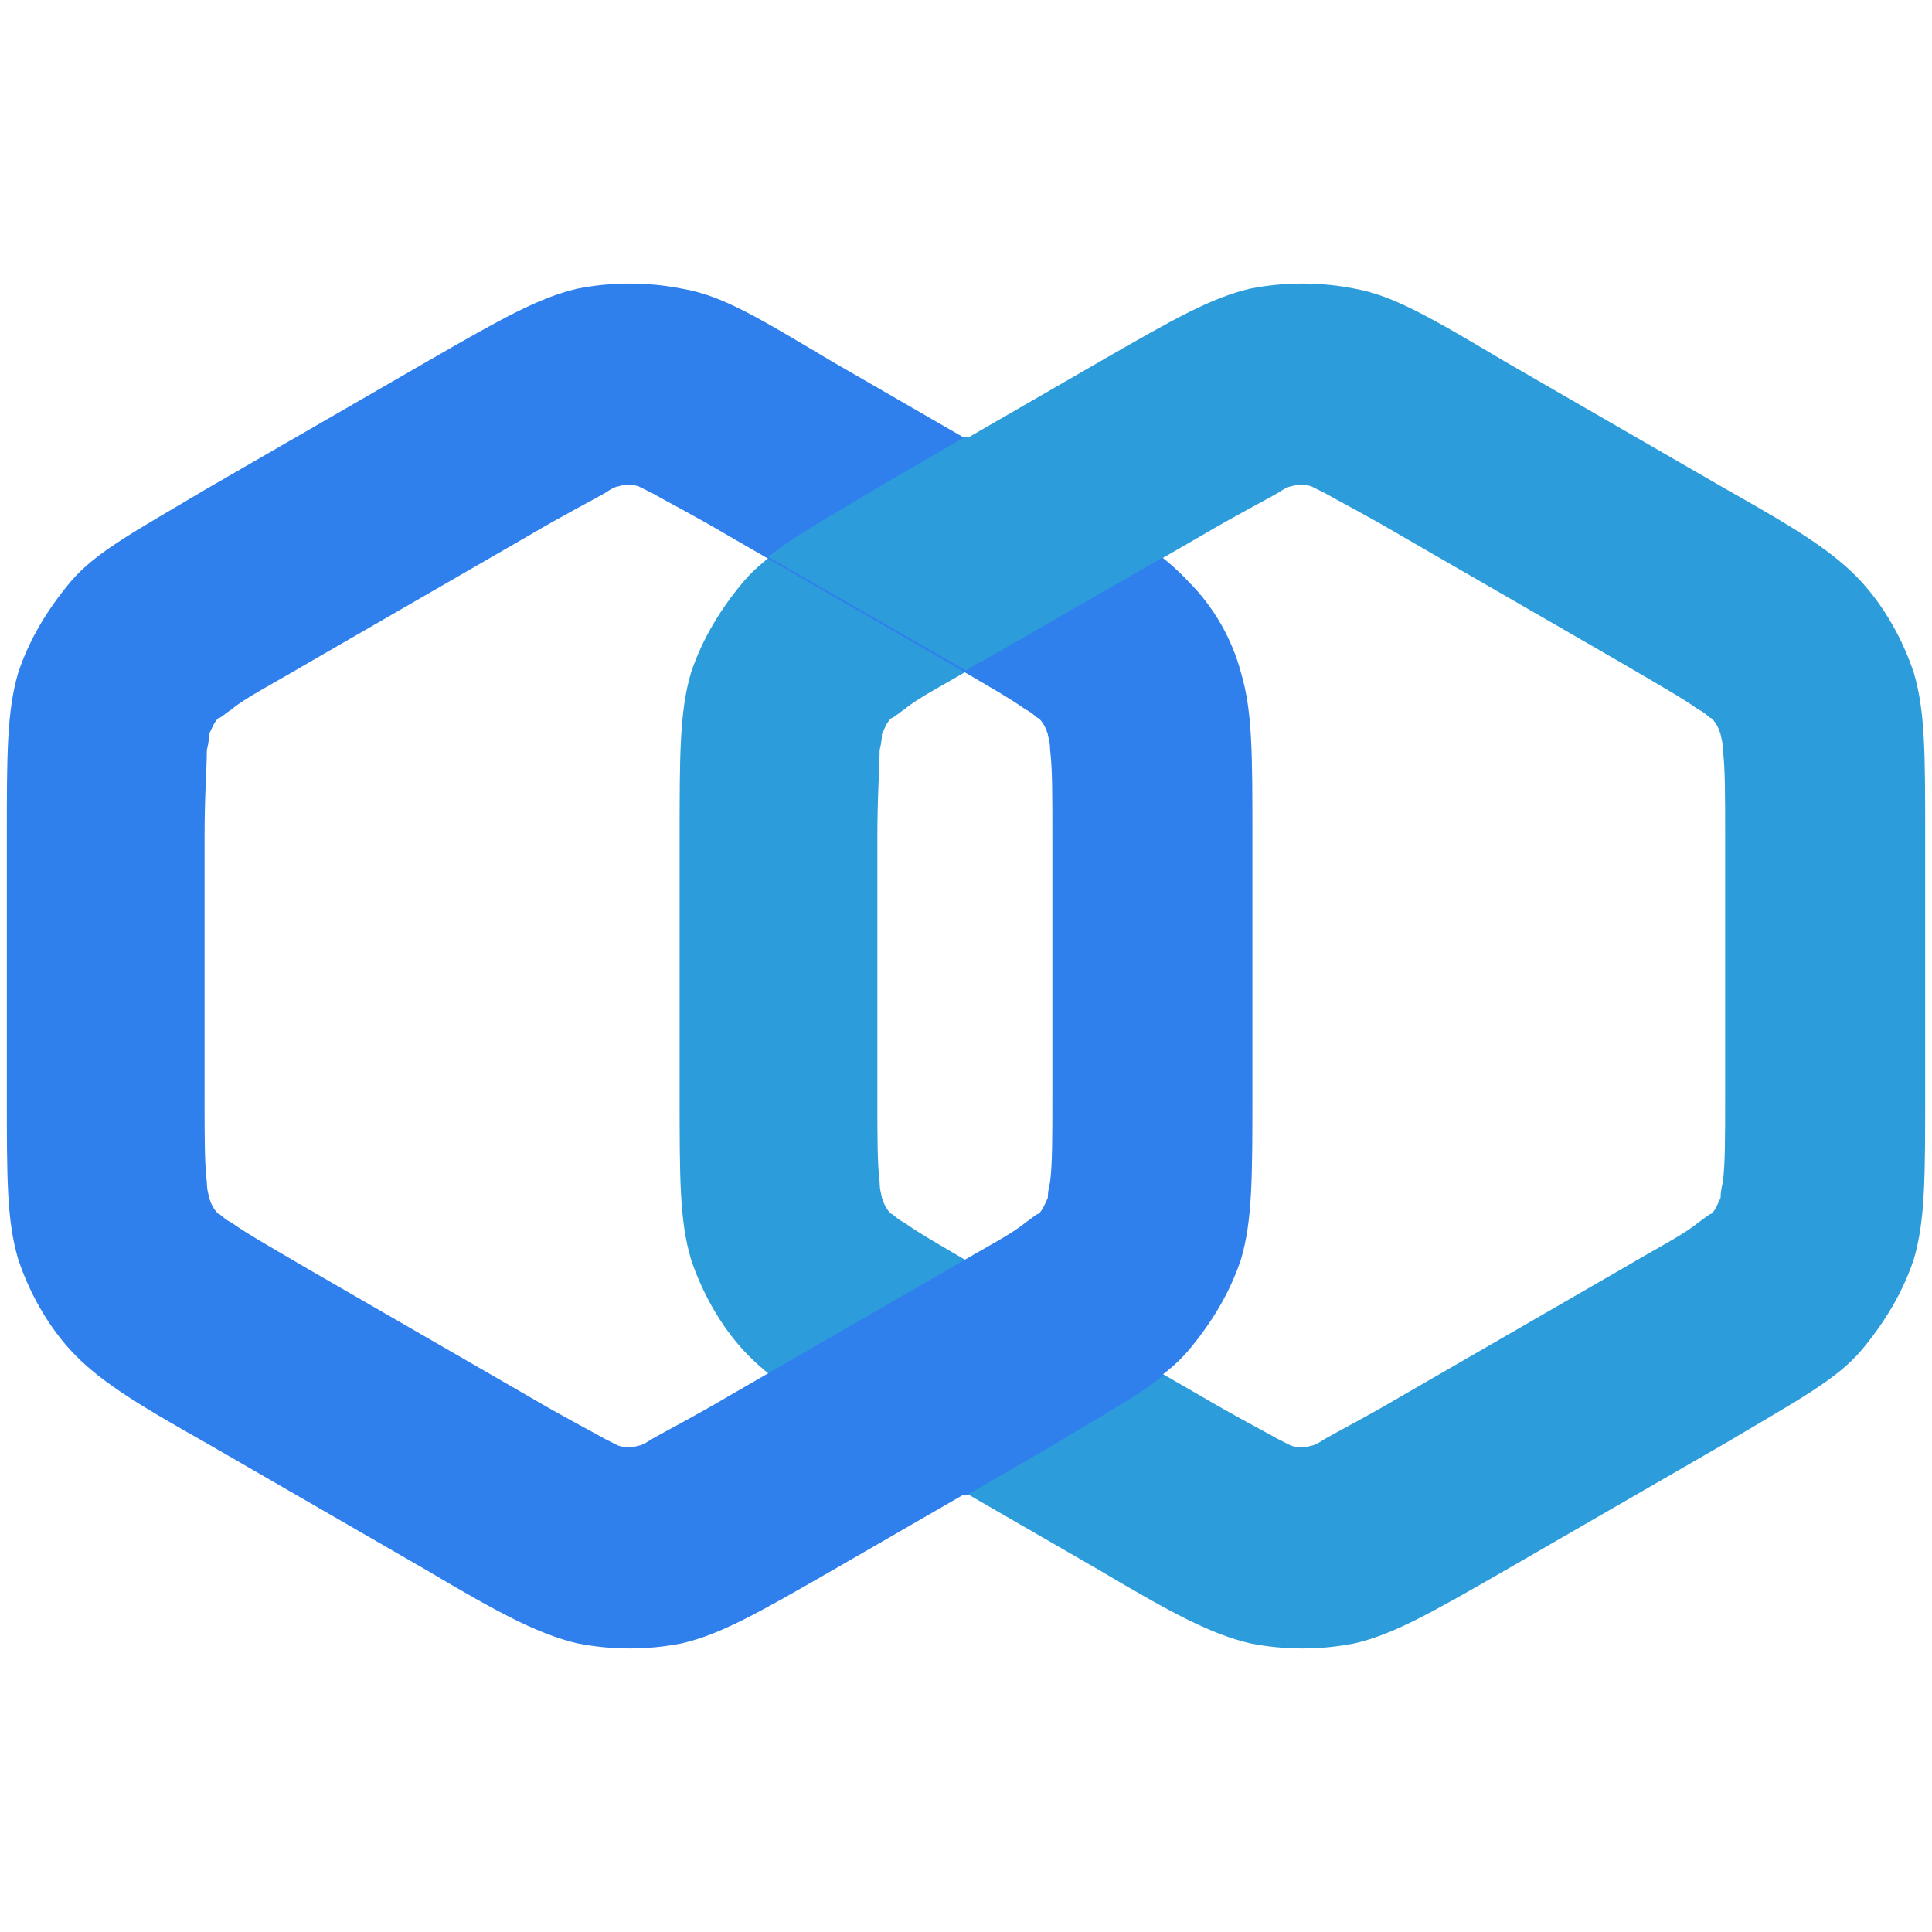
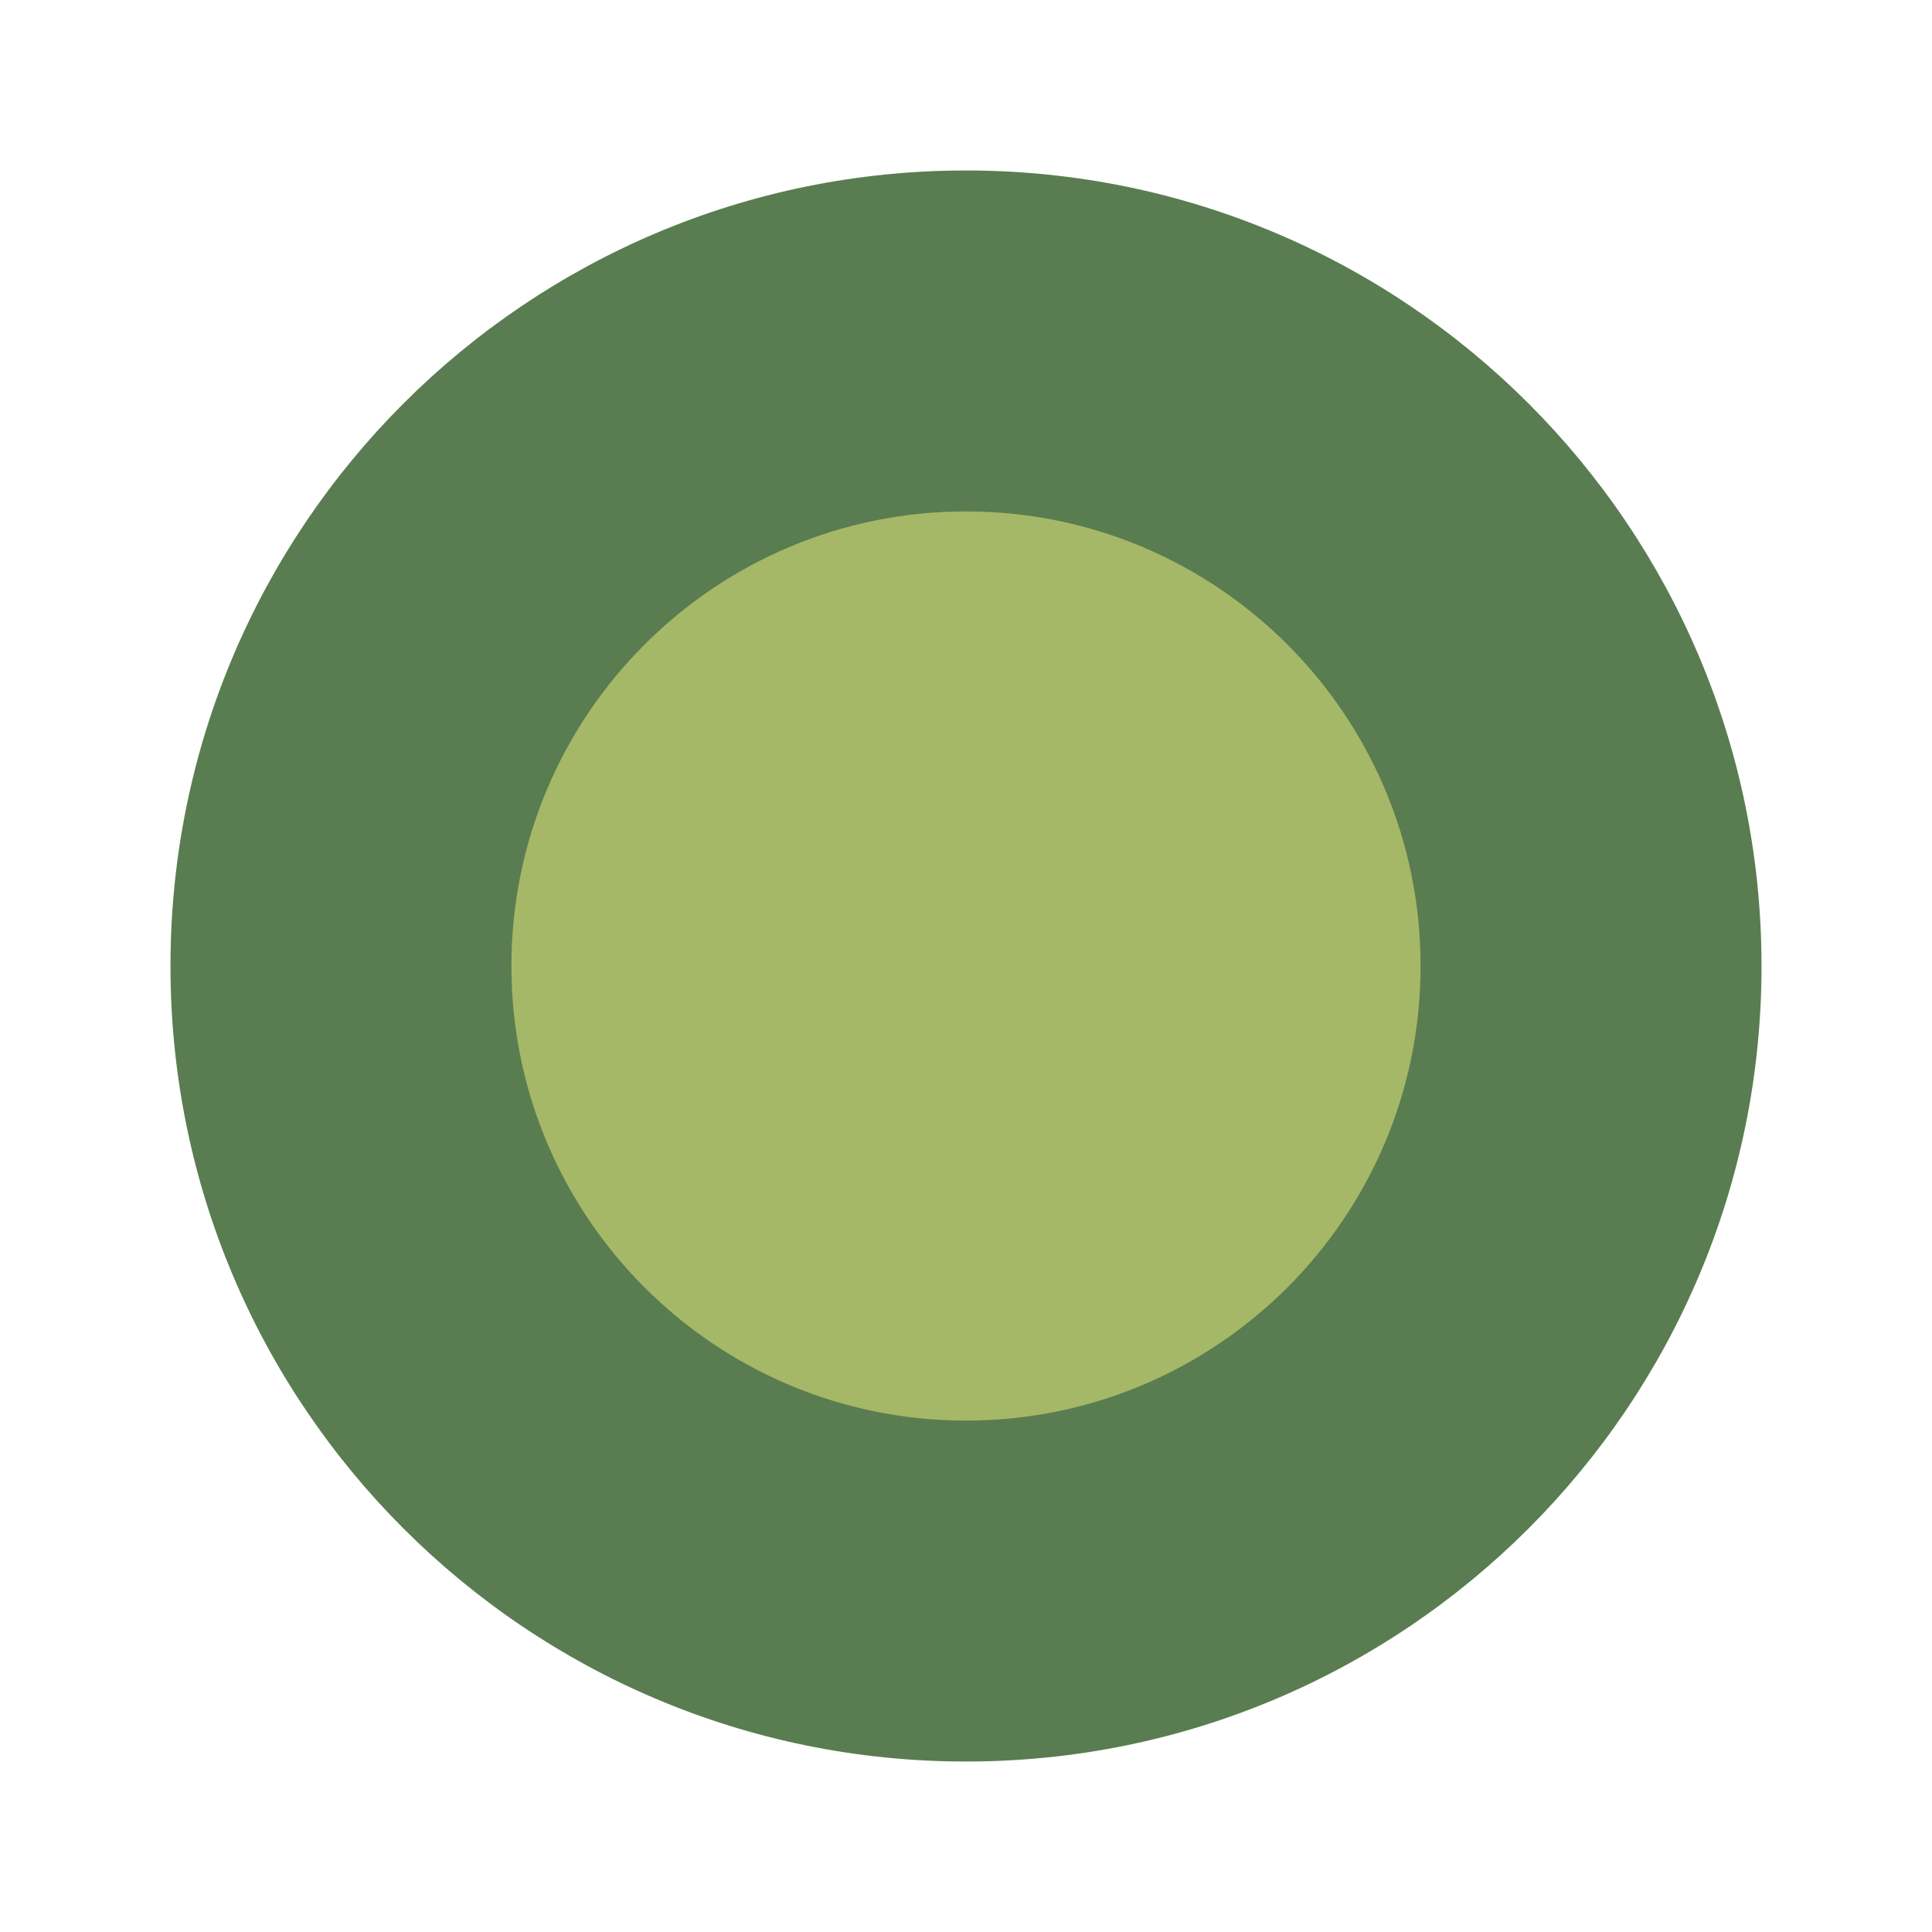
<svg xmlns="http://www.w3.org/2000/svg" width="85" height="85" viewBox="0 0 85 85">
-   <path fill-rule="evenodd" clip-rule="evenodd" fill="#2D9CDB" d="M75.9,48.1V36.9c0-2,0-3.1-0.1-3.9c0-0.4-0.1-0.6-0.1-0.7c-0.1-0.3-0.2-0.5-0.4-0.7c-0.1,0-0.2-0.2-0.6-0.4  c-0.7-0.5-1.6-1-3.3-2l-9.7-5.6c-1.7-1-2.7-1.5-3.4-1.9c-0.4-0.2-0.6-0.3-0.6-0.3c-0.3-0.1-0.6-0.1-0.9,0c-0.1,0-0.3,0.1-0.6,0.3  c-0.7,0.4-1.7,0.9-3.4,1.9l-9.7,5.6c-1.7,1-2.7,1.5-3.3,2c-0.3,0.2-0.5,0.4-0.6,0.4c-0.2,0.2-0.3,0.5-0.4,0.7c0,0.1,0,0.3-0.1,0.7  c0,0.8-0.1,1.9-0.1,3.9v11.2c0,2,0,3.1,0.1,3.9c0,0.4,0.1,0.6,0.1,0.7c0.1,0.3,0.2,0.5,0.4,0.7c0.1,0,0.2,0.2,0.6,0.4  c0.7,0.5,1.6,1,3.3,2l9.7,5.6c1.7,1,2.7,1.5,3.4,1.9c0.4,0.2,0.6,0.3,0.6,0.3c0.3,0.1,0.6,0.1,0.9,0c0.1,0,0.3-0.1,0.6-0.3  c0.7-0.4,1.7-0.9,3.4-1.9l9.7-5.6c1.7-1,2.7-1.5,3.3-2c0.3-0.2,0.5-0.4,0.6-0.4c0.2-0.2,0.3-0.5,0.4-0.7c0-0.1,0-0.3,0.1-0.7  C75.9,51.2,75.9,50.1,75.9,48.1z M75.7,52.7C75.7,52.7,75.7,52.7,75.7,52.7C75.7,52.7,75.7,52.7,75.7,52.7z M75.3,53.4  C75.3,53.4,75.3,53.4,75.3,53.4C75.3,53.4,75.3,53.4,75.3,53.4z M57.7,63.7C57.7,63.7,57.7,63.7,57.7,63.7  C57.7,63.7,57.7,63.7,57.7,63.7z M56.9,63.7C56.9,63.7,56.9,63.7,56.9,63.7C56.9,63.7,56.9,63.7,56.9,63.7z M39.3,53.4  C39.3,53.4,39.3,53.4,39.3,53.4C39.3,53.4,39.3,53.4,39.3,53.4z M38.9,52.7C38.9,52.7,38.9,52.7,38.9,52.7  C38.9,52.7,38.9,52.7,38.9,52.7z M38.9,32.3C38.9,32.3,38.9,32.3,38.9,32.3C38.9,32.3,38.9,32.3,38.9,32.3z M39.3,31.6  C39.3,31.6,39.3,31.6,39.3,31.6C39.3,31.6,39.3,31.6,39.3,31.6z M56.9,21.4C56.9,21.4,56.9,21.4,56.9,21.4  C56.9,21.4,56.9,21.4,56.9,21.4z M57.7,21.4C57.7,21.4,57.7,21.4,57.7,21.4C57.7,21.4,57.7,21.4,57.7,21.4z M75.3,31.6  C75.3,31.6,75.3,31.6,75.3,31.6C75.3,31.6,75.3,31.6,75.3,31.6z M75.7,32.3C75.7,32.3,75.7,32.3,75.7,32.3  C75.7,32.3,75.7,32.3,75.7,32.3z M81.9,25.6c-1.2-1.3-2.8-2.3-6-4.1l-9.7-5.6C63,14,61.3,13,59.6,12.7c-1.5-0.3-3.1-0.3-4.6,0  c-1.7,0.4-3.3,1.3-6.6,3.2l-9.7,5.6c-3.2,1.9-4.9,2.8-6,4.1c-1,1.2-1.8,2.5-2.3,4c-0.5,1.7-0.5,3.6-0.5,7.3v11.2  c0,3.8,0,5.6,0.5,7.3c0.5,1.5,1.3,2.9,2.3,4c1.2,1.3,2.8,2.3,6,4.1l9.7,5.6c3.2,1.9,4.9,2.8,6.6,3.2c1.5,0.3,3.1,0.3,4.6,0  c1.7-0.4,3.3-1.3,6.6-3.2l9.7-5.6c3.2-1.9,4.9-2.8,6-4.1c1-1.2,1.8-2.5,2.3-4c0.5-1.7,0.5-3.6,0.5-7.3V36.9c0-3.8,0-5.6-0.5-7.3  C83.7,28.1,82.9,26.7,81.9,25.6z" />
-   <path fill-rule="evenodd" clip-rule="evenodd" fill="#2F80ED" d="M46.3,48.1V36.9c0-2,0-3.1-0.1-3.9c0-0.4-0.1-0.6-0.1-0.7c-0.1-0.3-0.2-0.5-0.4-0.7c-0.1,0-0.2-0.2-0.6-0.4  c-0.7-0.5-1.6-1-3.3-2l-9.7-5.6c-1.7-1-2.7-1.5-3.4-1.9c-0.4-0.2-0.6-0.3-0.6-0.3c-0.3-0.1-0.6-0.1-0.9,0c-0.1,0-0.3,0.1-0.6,0.3  c-0.7,0.4-1.7,0.9-3.4,1.9l-9.7,5.6c-1.7,1-2.7,1.5-3.3,2c-0.3,0.2-0.5,0.4-0.6,0.4c-0.2,0.2-0.3,0.5-0.4,0.7c0,0.1,0,0.3-0.1,0.7  c0,0.8-0.1,1.9-0.1,3.9v11.2c0,2,0,3.1,0.1,3.9c0,0.4,0.1,0.6,0.1,0.7c0.1,0.3,0.2,0.5,0.4,0.7c0.1,0,0.2,0.2,0.6,0.4  c0.7,0.5,1.6,1,3.3,2l9.7,5.6c1.7,1,2.7,1.5,3.4,1.9c0.4,0.2,0.6,0.3,0.6,0.3c0.3,0.1,0.6,0.1,0.9,0c0.1,0,0.3-0.1,0.6-0.3  c0.7-0.4,1.7-0.9,3.4-1.9l9.7-5.6c1.7-1,2.7-1.5,3.3-2c0.3-0.2,0.5-0.4,0.6-0.4c0.2-0.2,0.3-0.5,0.4-0.7c0-0.1,0-0.3,0.1-0.7  C46.3,51.2,46.3,50.1,46.3,48.1z M52.3,25.6c-1.2-1.3-2.8-2.3-6-4.1l-9.7-5.6C33.4,14,31.8,13,30,12.7c-1.5-0.3-3.1-0.3-4.6,0  c-1.7,0.4-3.3,1.3-6.6,3.2l-9.7,5.6c-3.2,1.9-4.9,2.8-6,4.1c-1,1.2-1.8,2.5-2.3,4c-0.5,1.7-0.5,3.6-0.5,7.3v11.2  c0,3.8,0,5.6,0.5,7.3c0.5,1.5,1.3,2.9,2.3,4c1.2,1.3,2.8,2.3,6,4.1l9.7,5.6c3.2,1.9,4.9,2.8,6.6,3.2c1.5,0.3,3.1,0.3,4.6,0  c1.7-0.4,3.3-1.3,6.6-3.2l9.7-5.6c3.2-1.9,4.9-2.8,6-4.1c1-1.2,1.8-2.5,2.3-4c0.5-1.7,0.5-3.6,0.5-7.3V36.9c0-3.8,0-5.6-0.5-7.3  C54.2,28.1,53.4,26.7,52.3,25.6z" />
-   <path fill="#2F80ED" d="M42.5,55.5c0.2,0.1,0.4,0.3,0.7,0.4l8,4.6c-1.1,0.9-2.6,1.7-4.9,3.1l-3.8,2.2l-3.8-2.2  c-2.3-1.4-3.8-2.2-4.9-3.1l8-4.6C42.1,55.7,42.3,55.6,42.5,55.5z" />
-   <path fill="#2D9CDB" d="M51.2,24.5c-1.1-0.9-2.6-1.7-4.9-3.1l-3.8-2.2l-3.8,2.2c-2.3,1.4-3.8,2.2-4.9,3.1l8,4.6  c0.2,0.1,0.5,0.3,0.7,0.4c0.2-0.1,0.4-0.3,0.7-0.4L51.2,24.5z" />
+   <circle cx="42.5" cy="42.5" r="35" fill="#597D50" />
+   <circle cx="42.5" cy="42.5" r="20" fill="#A5B867" />
</svg>
